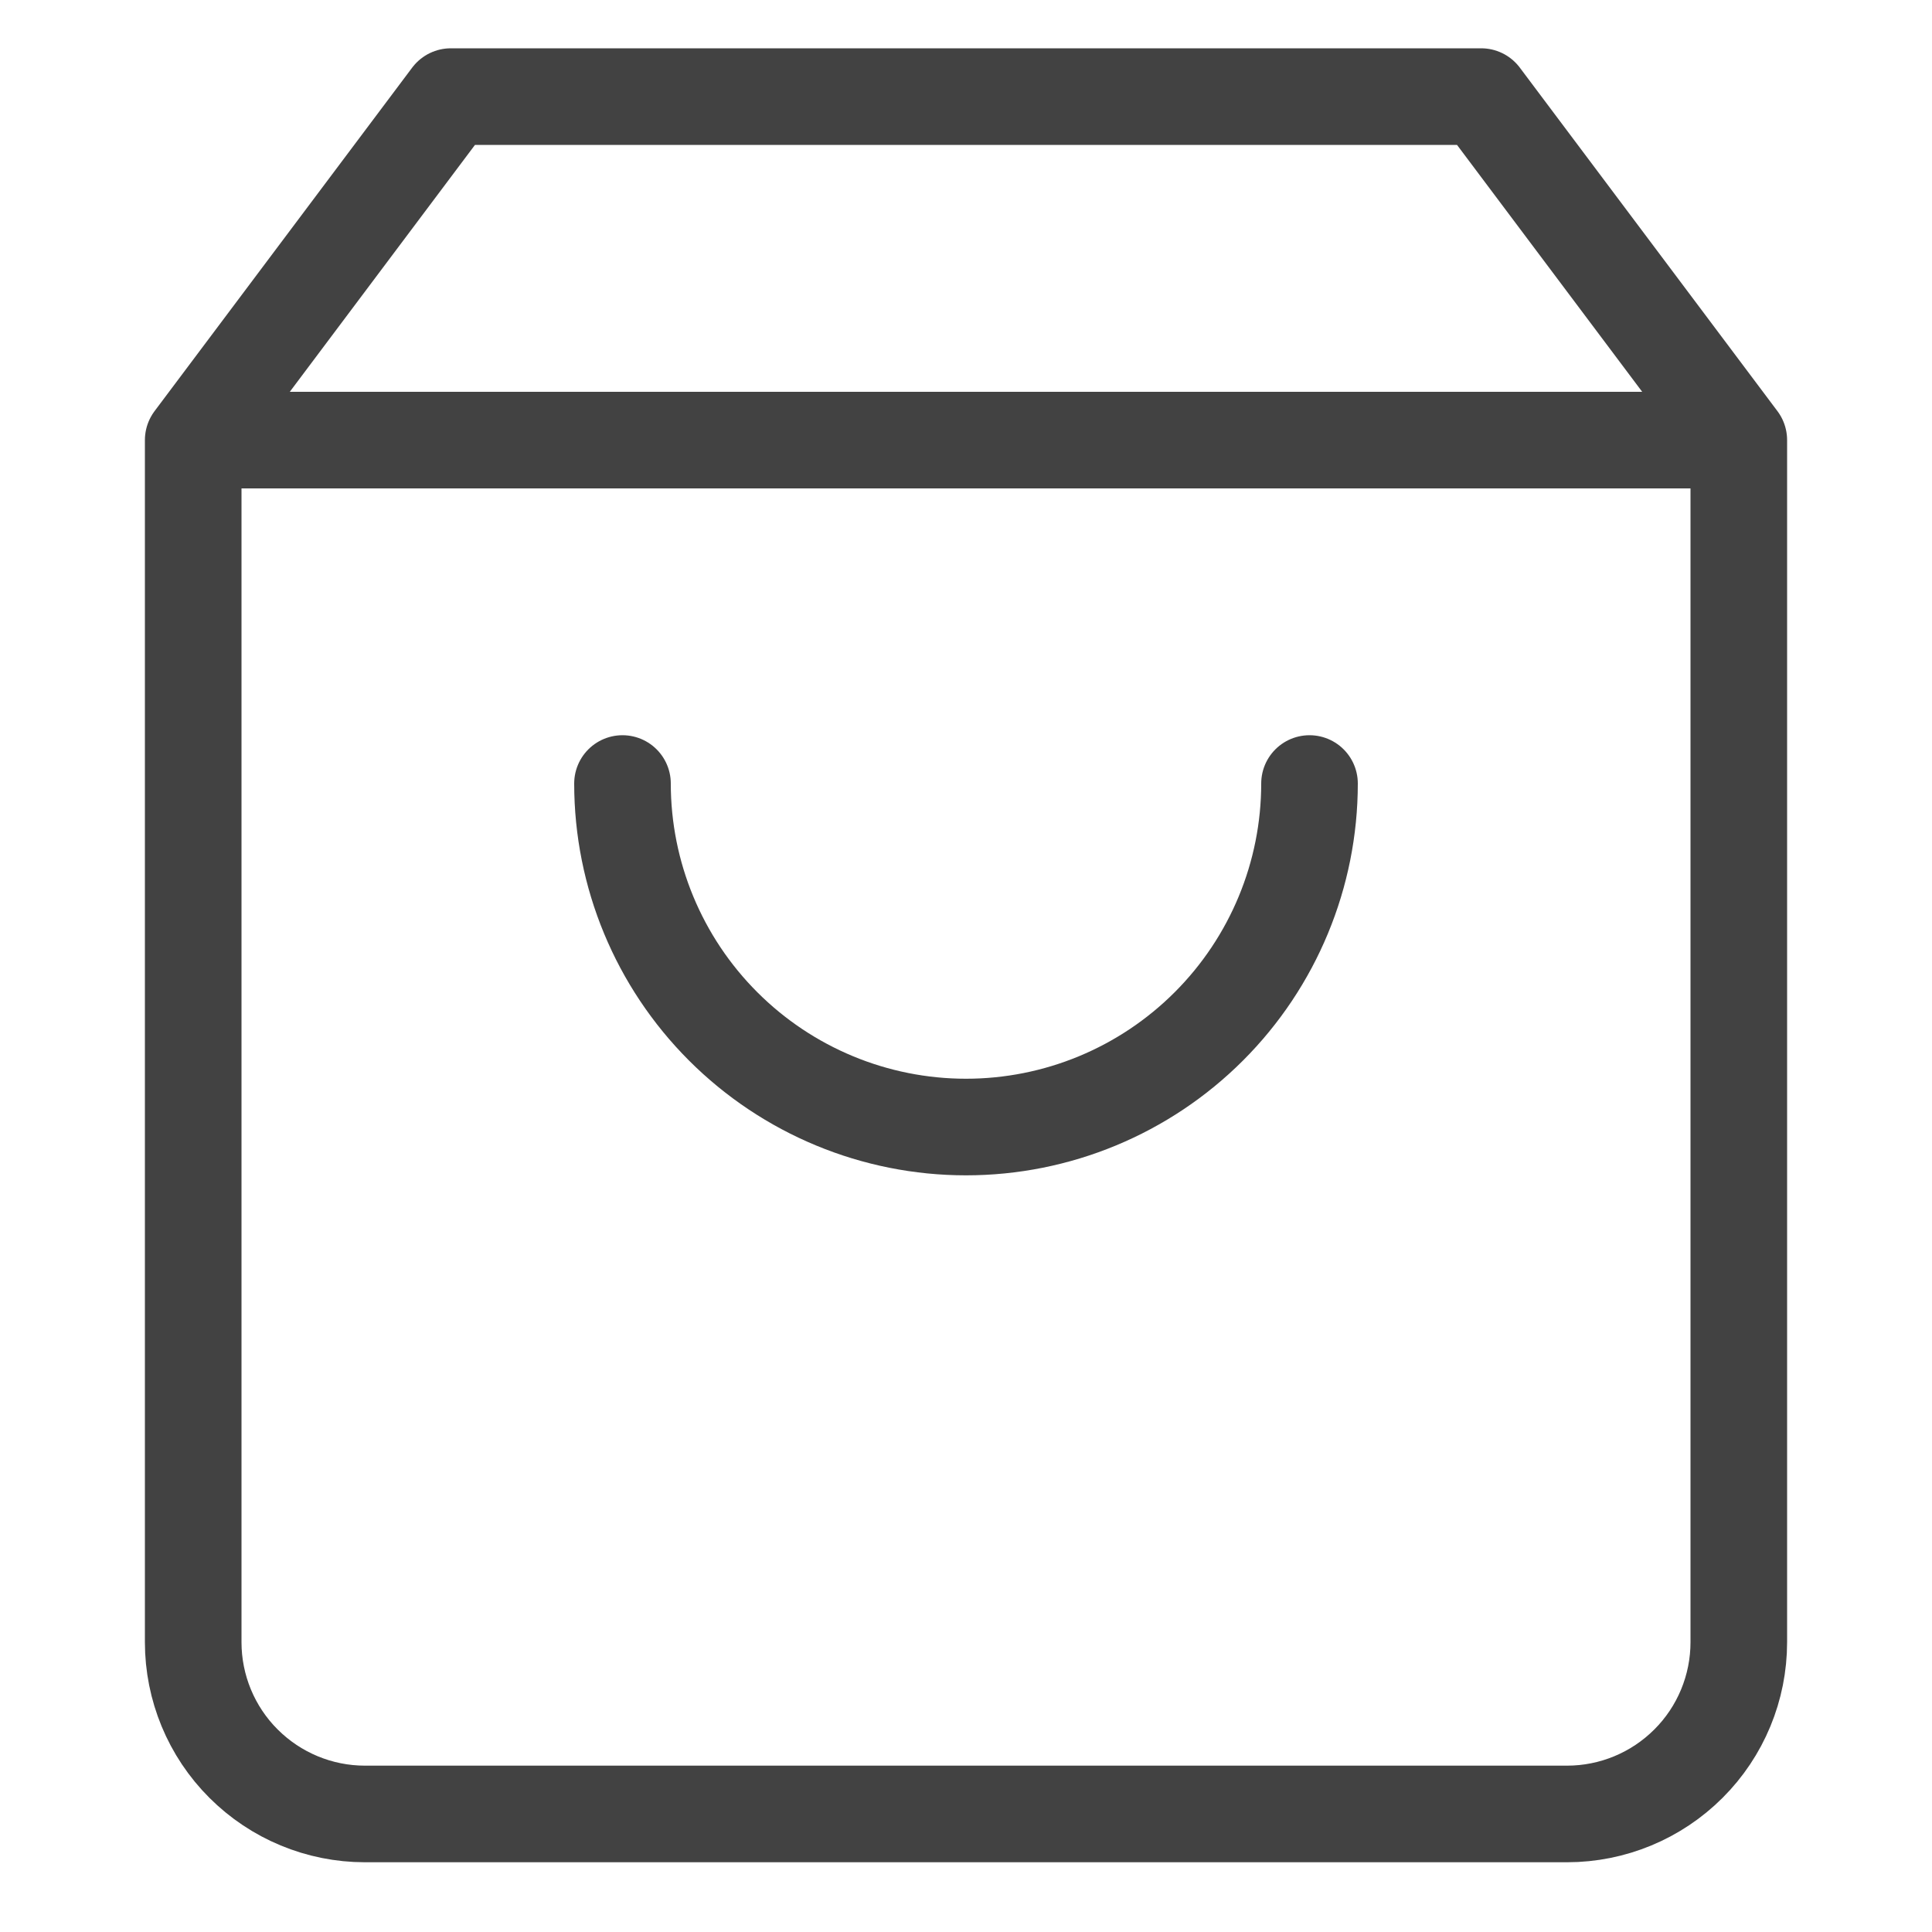
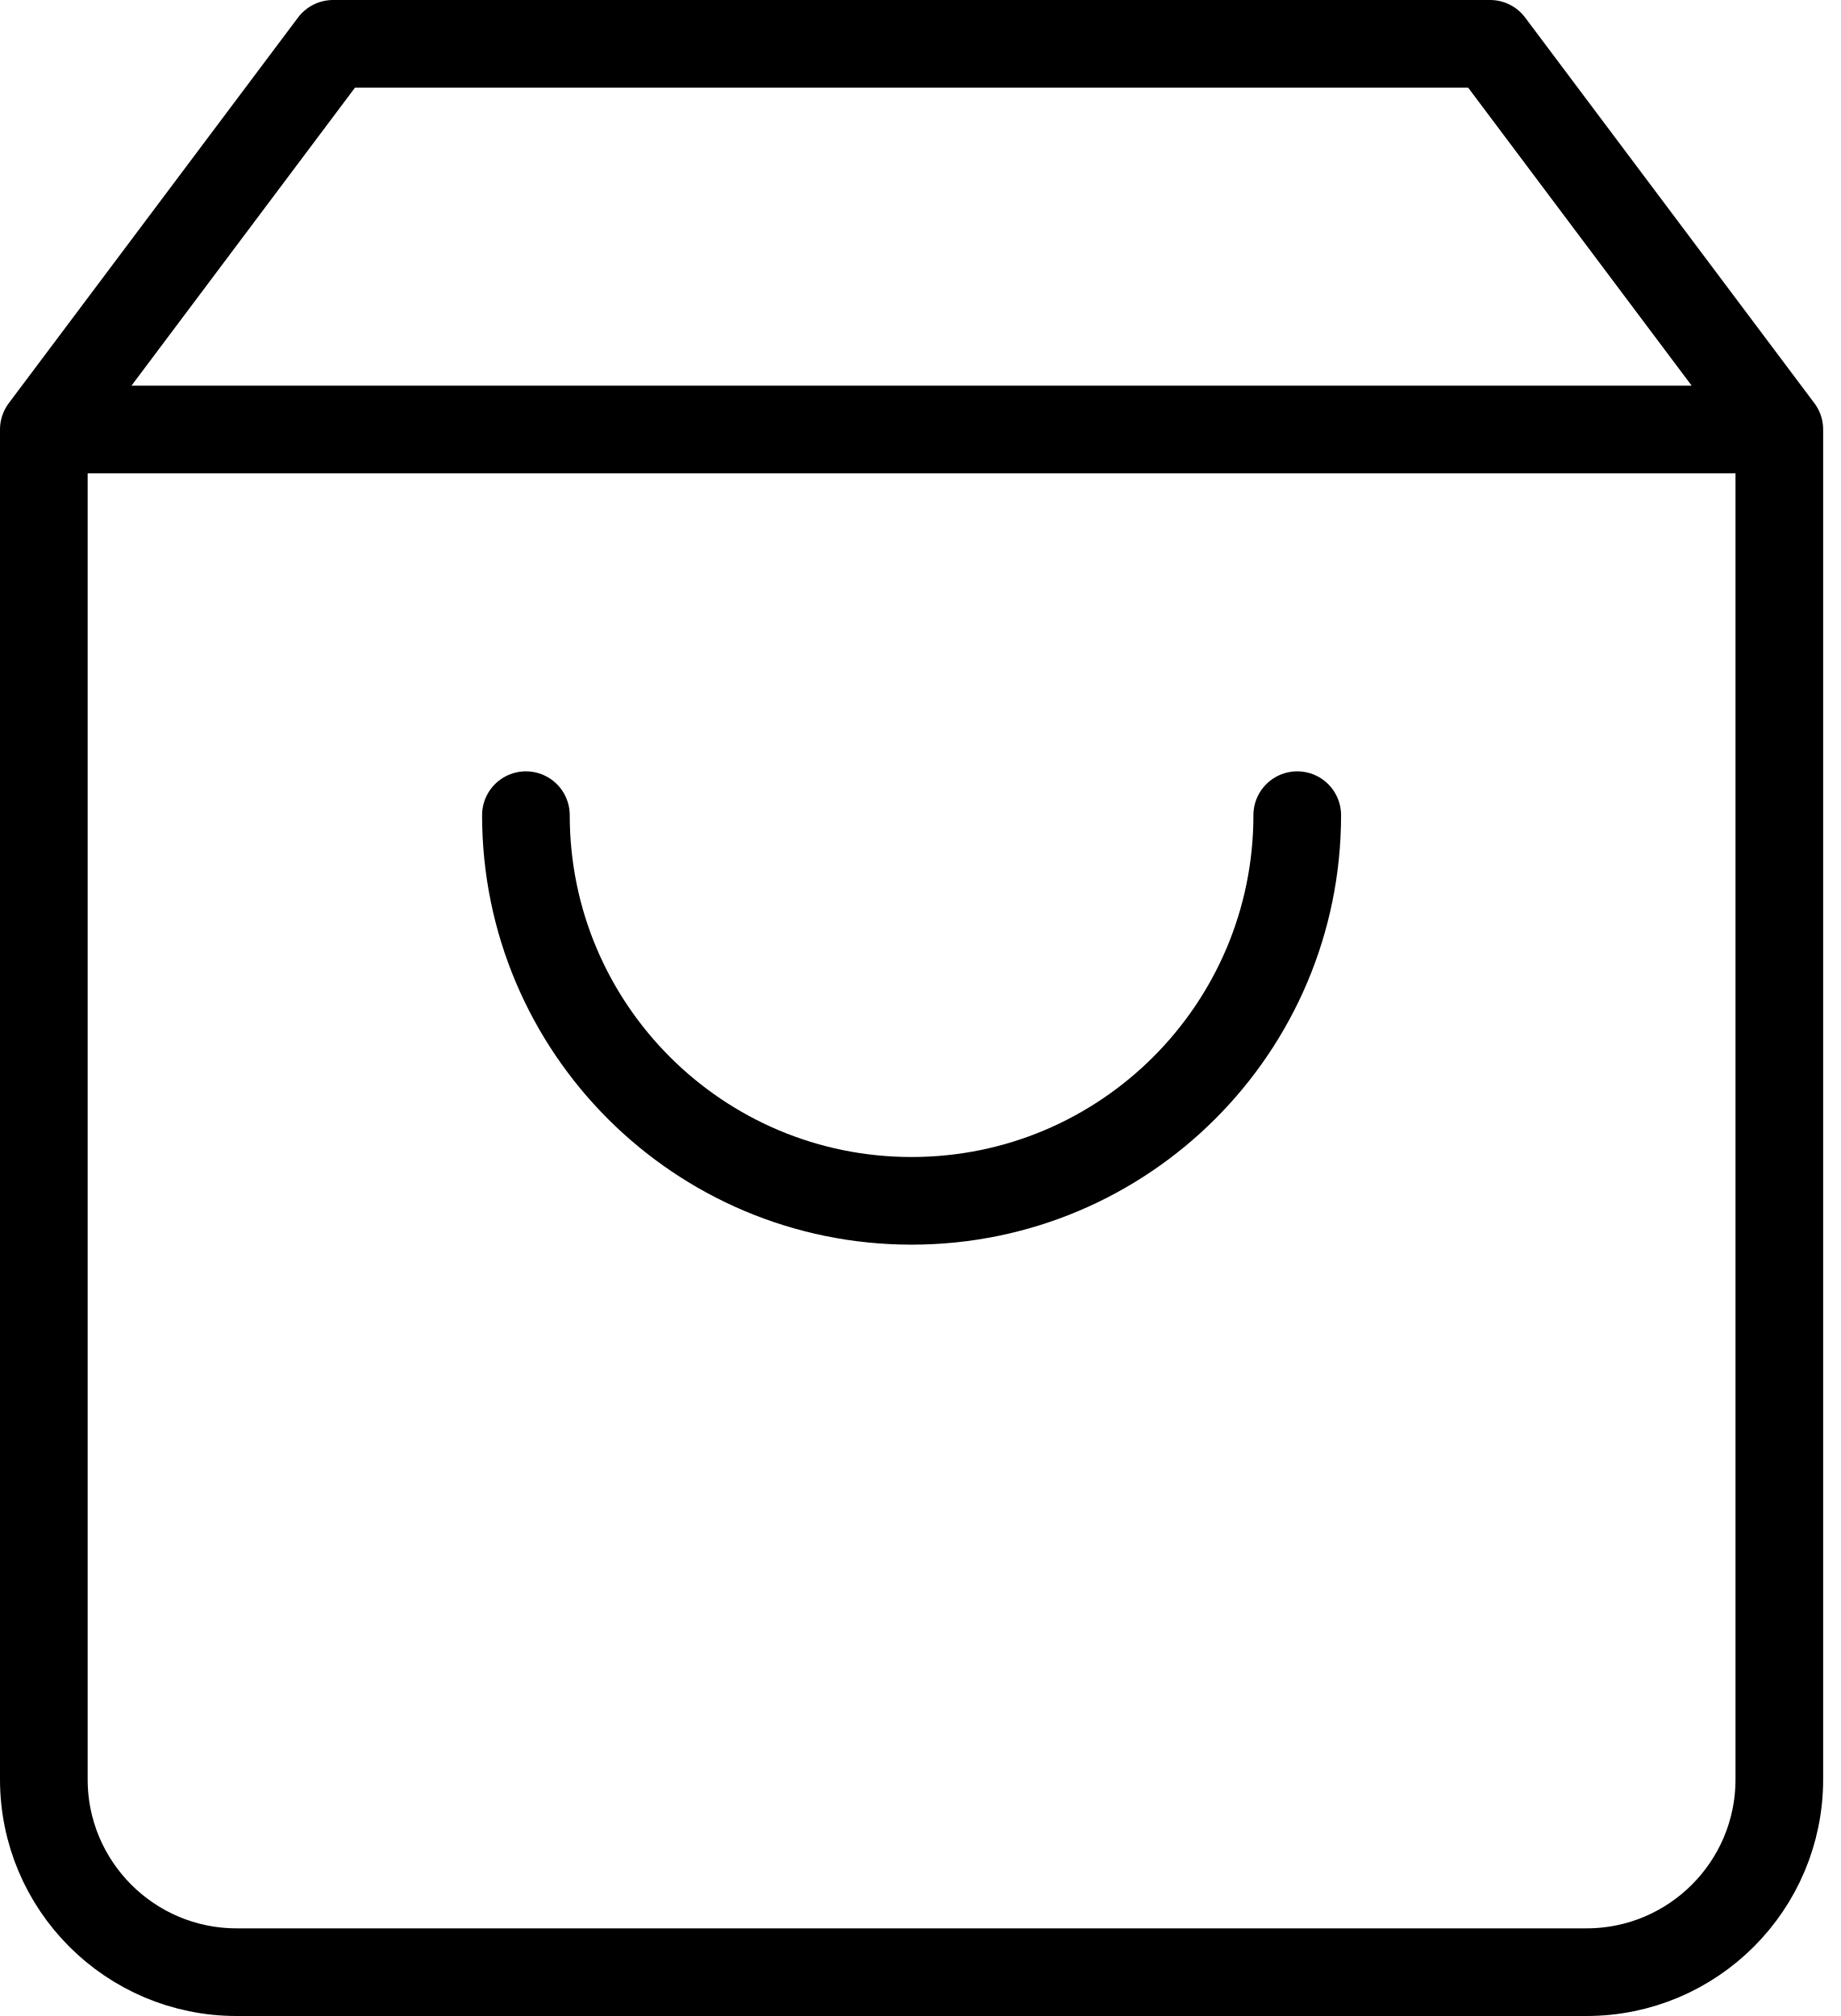
- <svg xmlns="http://www.w3.org/2000/svg" width="20" height="20" viewBox="0 0 20 20" fill="none">
-   <path d="M2 4.556L4.667 1H15.333L18 4.556M2 4.556V17C2 17.471 2.187 17.924 2.521 18.257C2.854 18.59 3.306 18.778 3.778 18.778H16.222C16.694 18.778 17.146 18.59 17.479 18.257C17.813 17.924 18 17.471 18 17V4.556M2 4.556H18M13.556 8.111C13.556 9.054 13.181 9.958 12.514 10.625C11.847 11.292 10.943 11.667 10 11.667C9.057 11.667 8.153 11.292 7.486 10.625C6.819 9.958 6.444 9.054 6.444 8.111" stroke="#424242" stroke-linecap="round" stroke-linejoin="round" />
+ <svg xmlns="http://www.w3.org/2000/svg" width="21" height="23" fill="none" viewBox="0 0 21 23">
+   <path stroke="currentColor" stroke-linecap="round" stroke-linejoin="round" d="M.5 4.9 3.8.5H17l3.3 4.4M.5 4.9v15.4a2.2 2.2 0 0 0 2.2 2.2h15.4a2.2 2.2 0 0 0 2.2-2.2V4.9M.5 4.9h19.8m-5.5 4.4a4.4 4.4 0 0 1-8.8 0" />
</svg>
